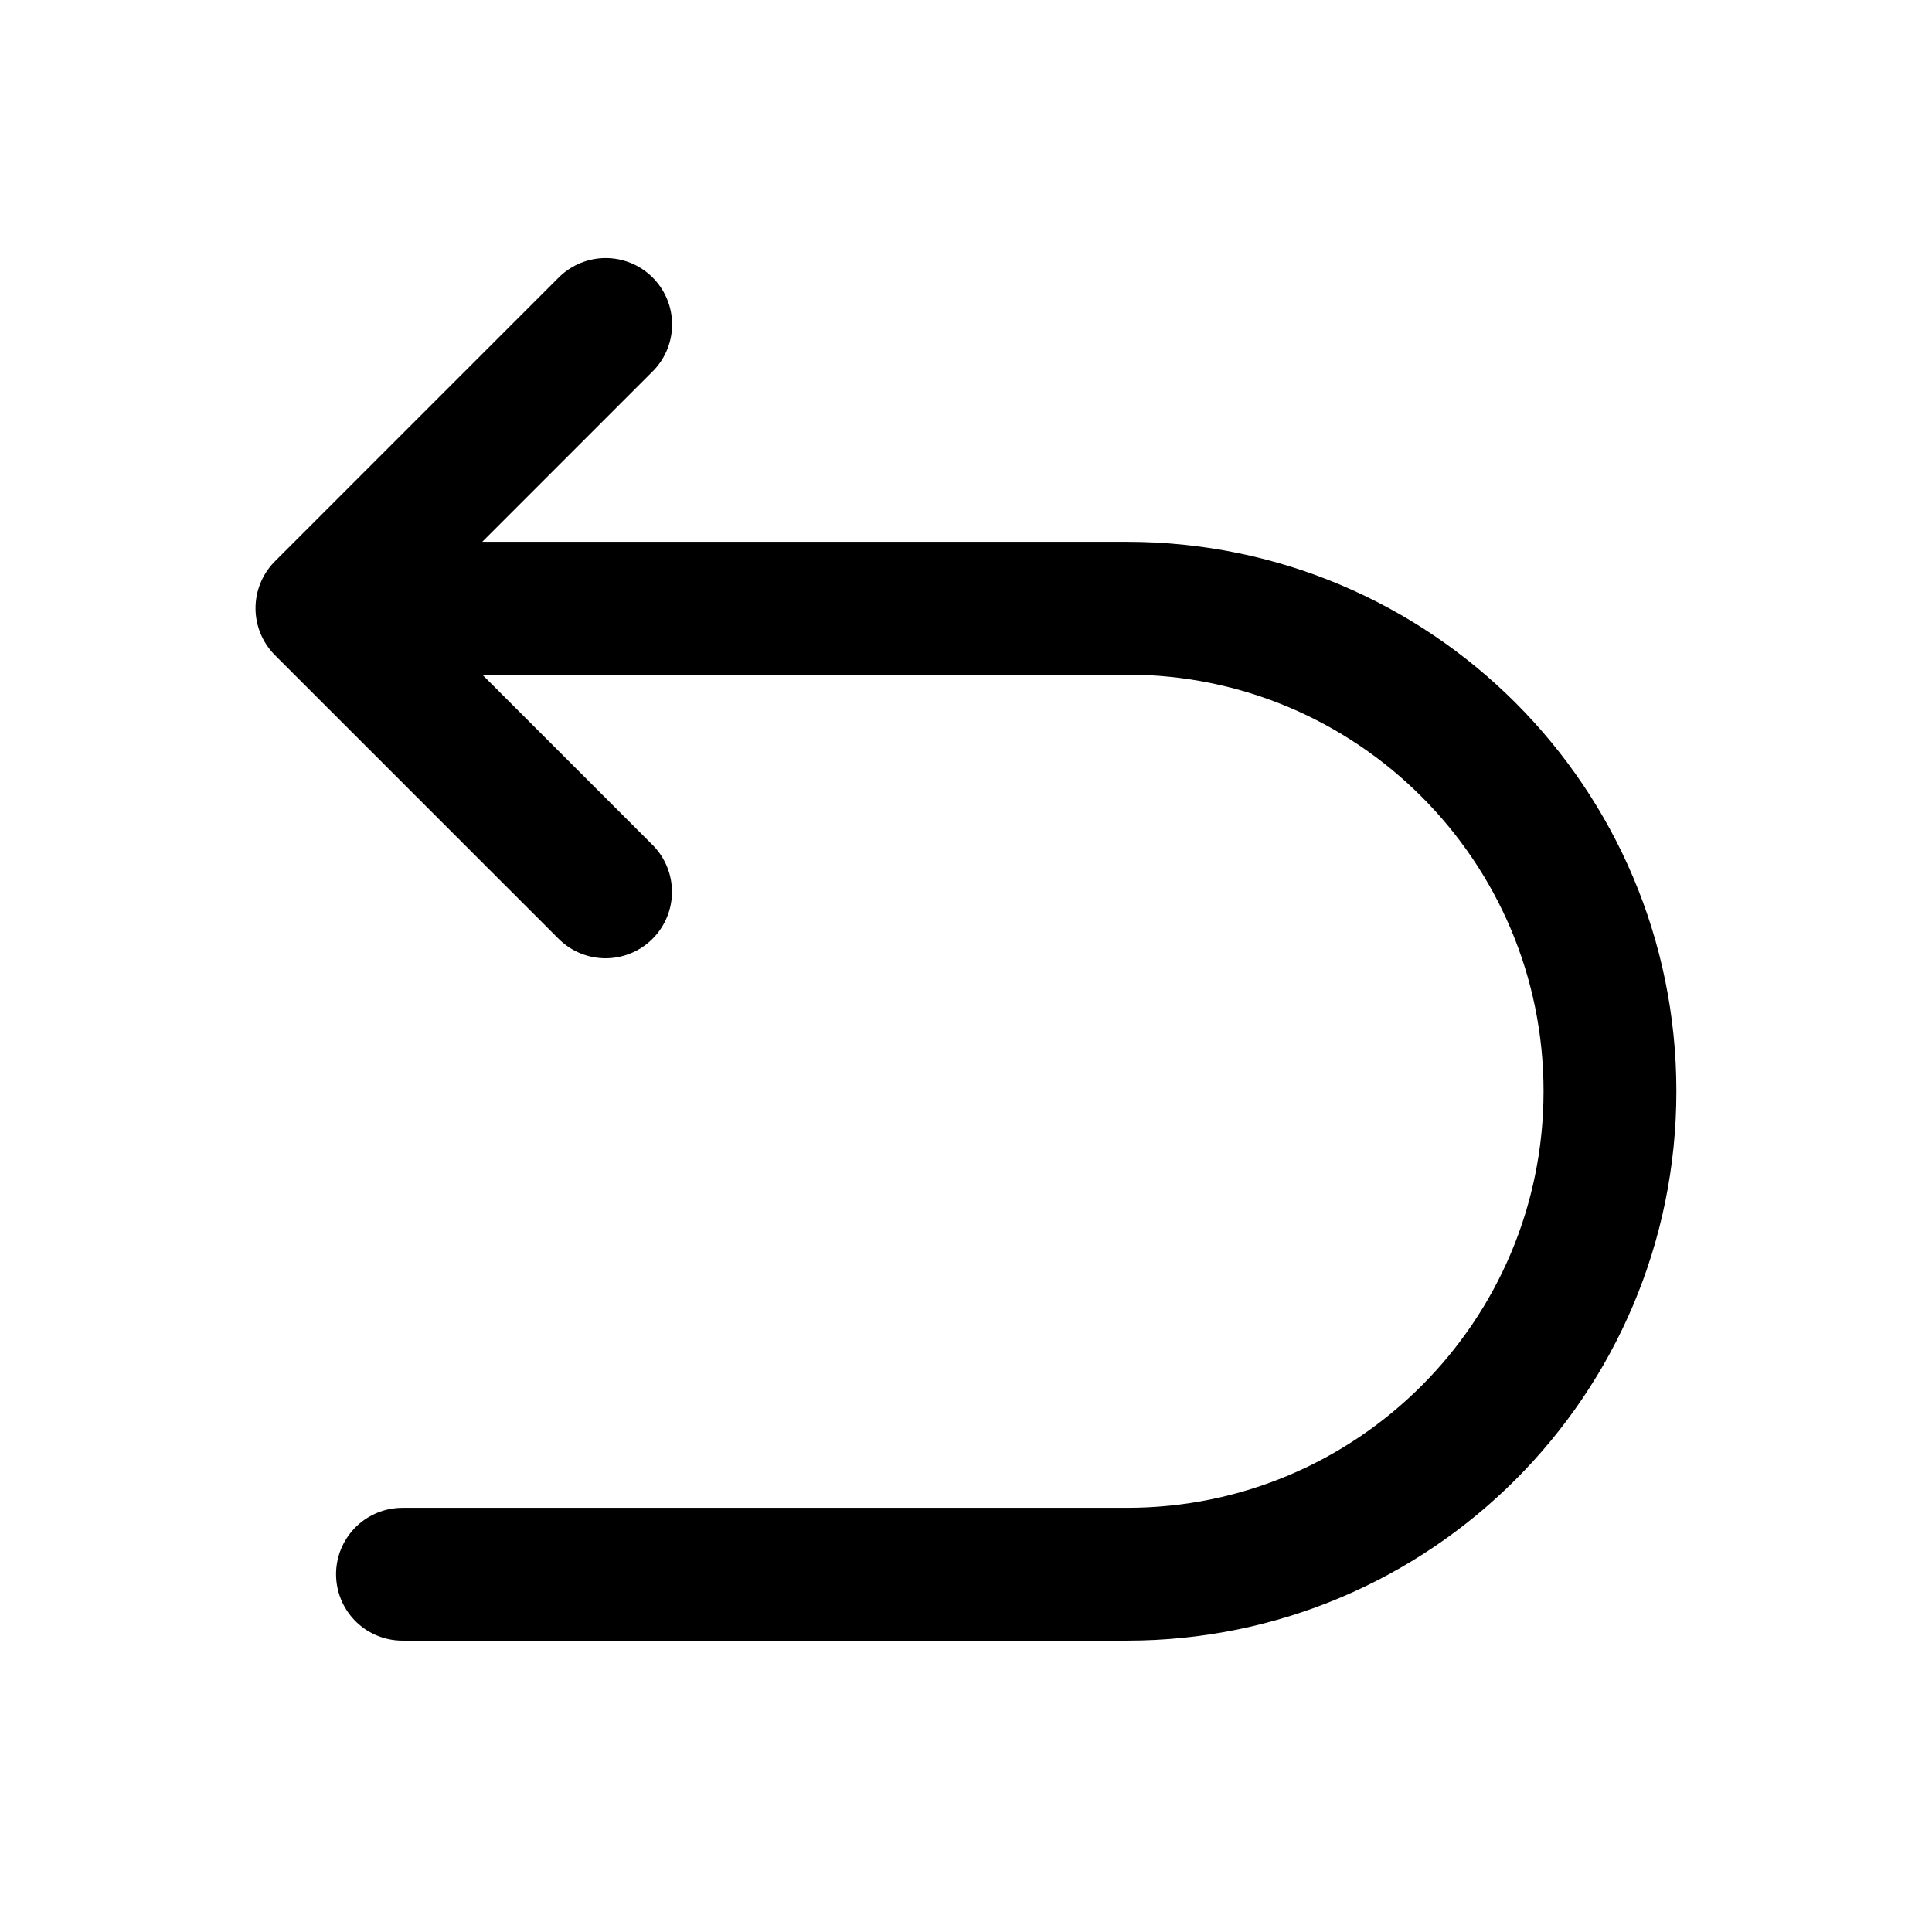
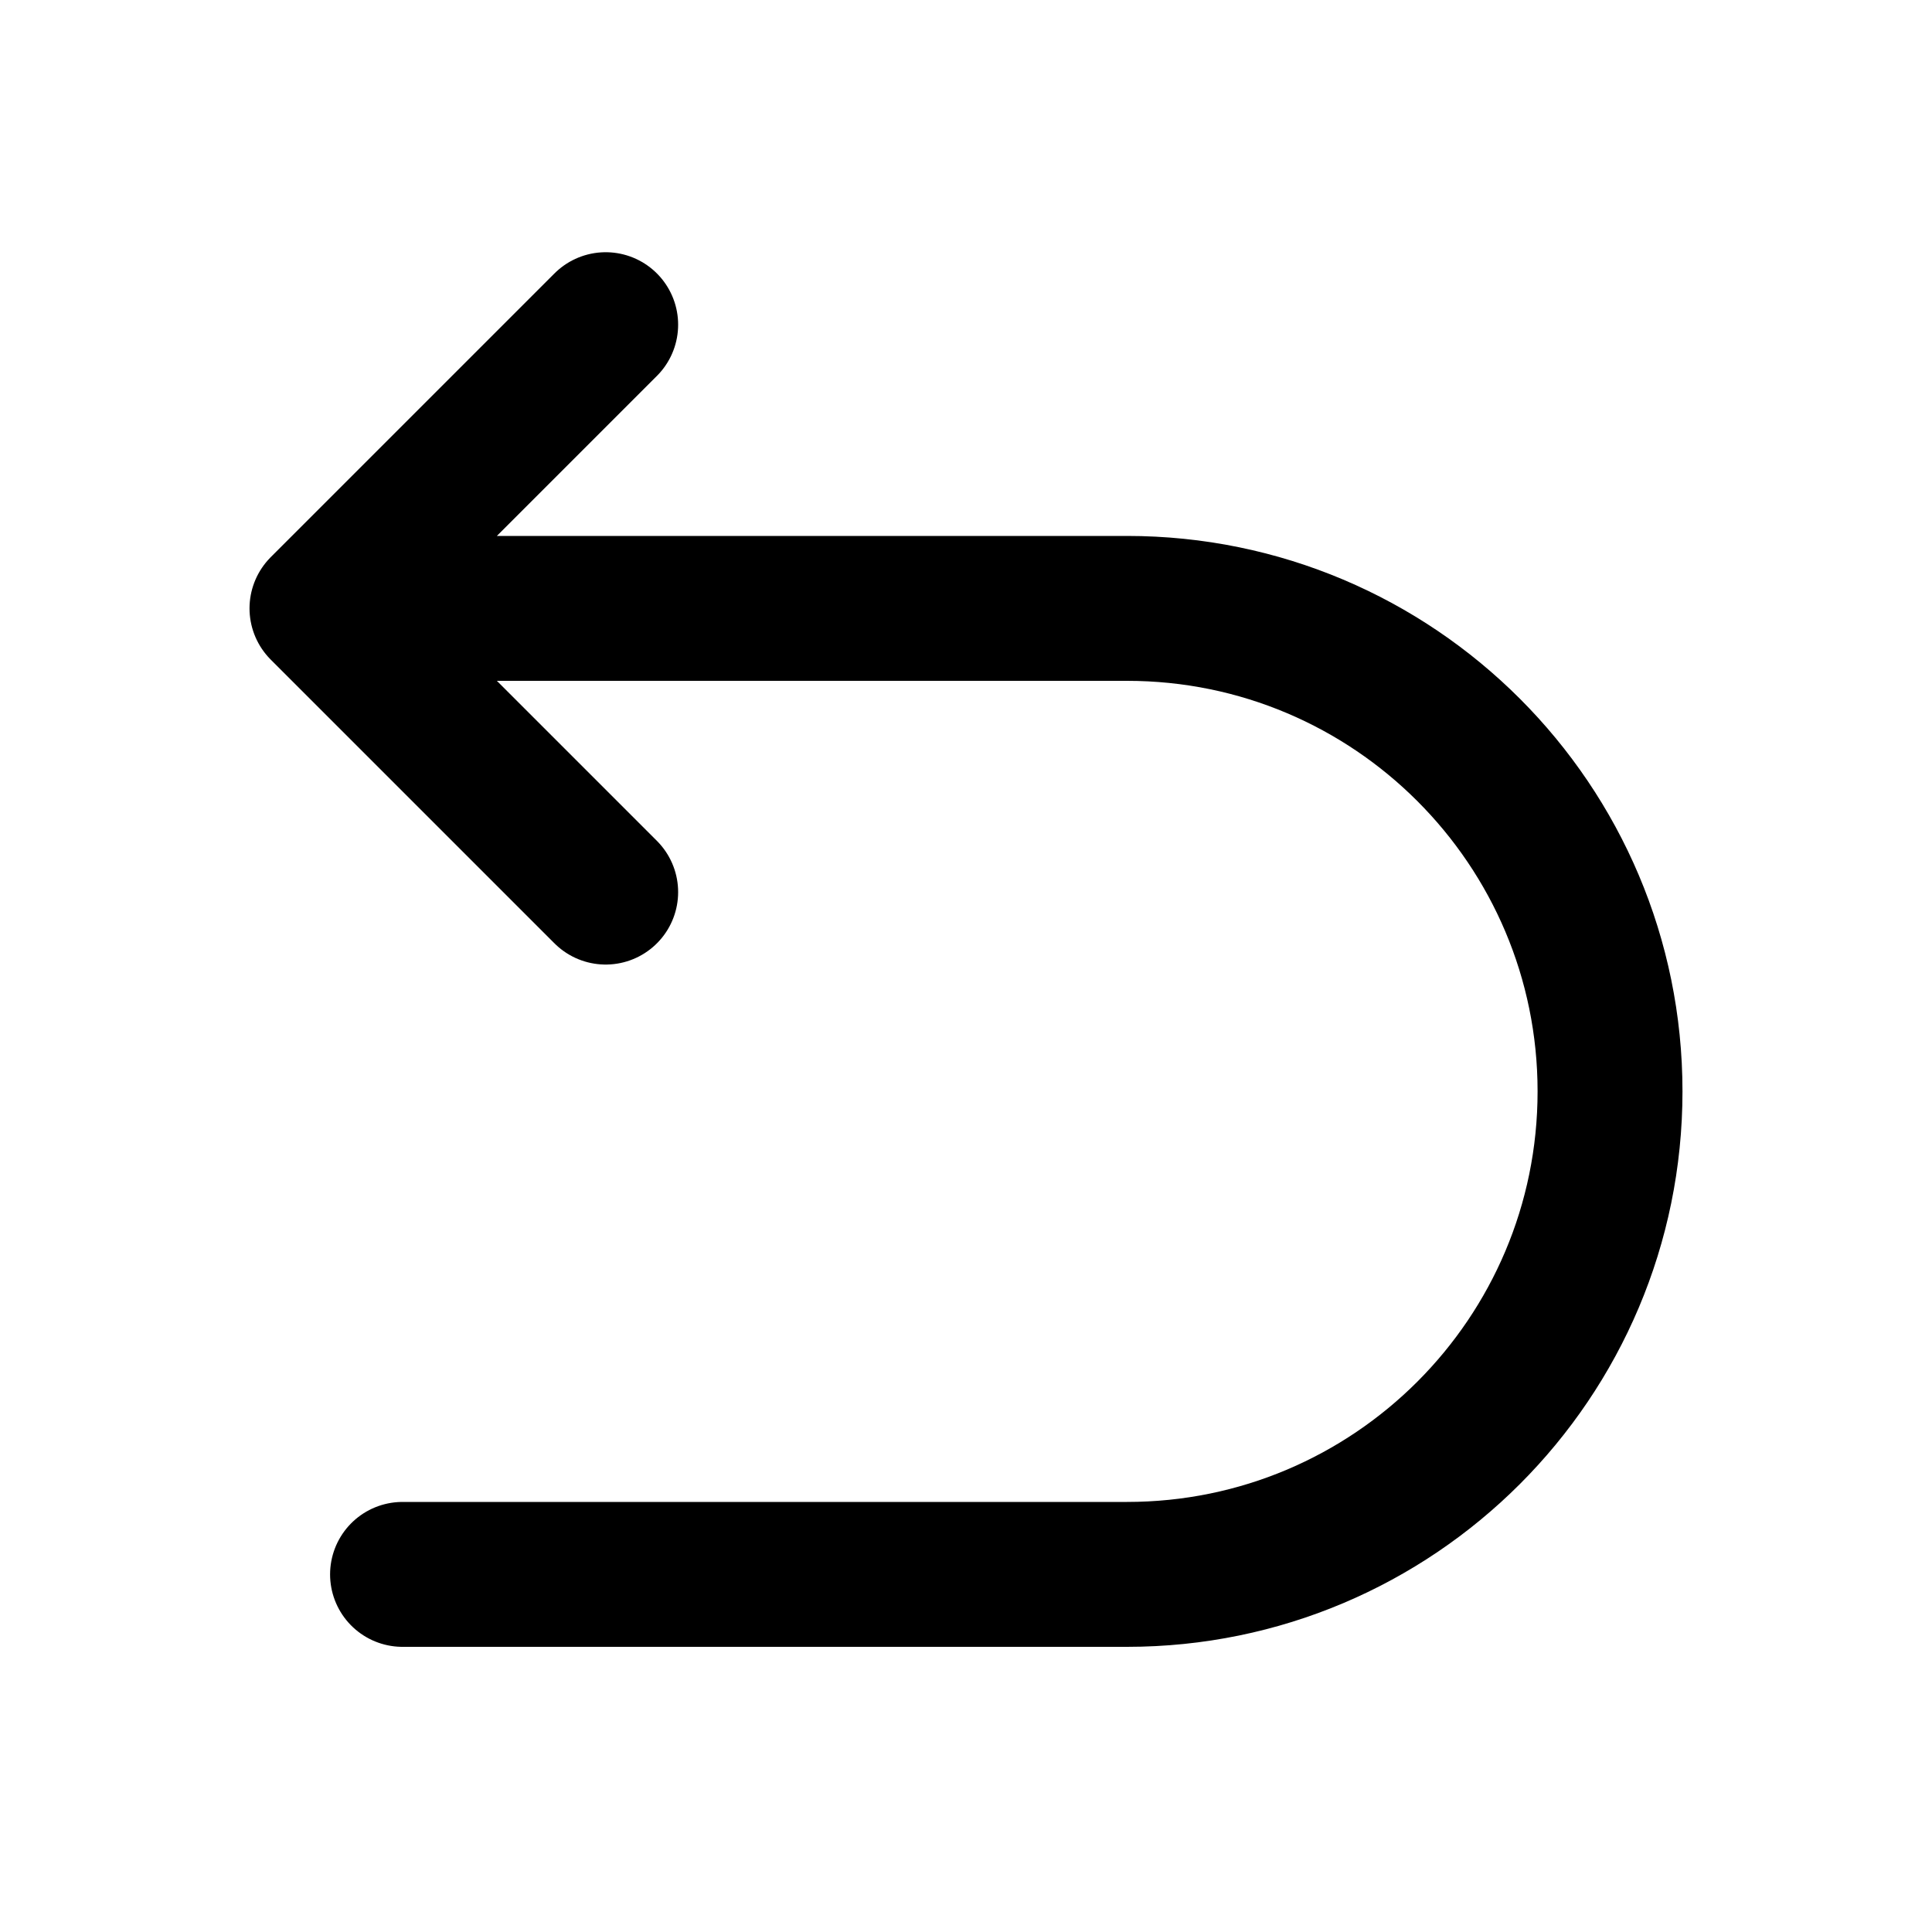
- <svg xmlns="http://www.w3.org/2000/svg" width="16" height="16" fill="none" viewBox="0 0 16 16">
-   <path stroke="currentColor" stroke-linecap="round" stroke-linejoin="round" stroke-width="1.1" d="M3.333 13.037h6a4 4 0 0 0 0-8H2.666m2.35-2.35-2.35 2.35 2.349 2.349" />
+ <svg xmlns="http://www.w3.org/2000/svg" fill="none" viewBox="0 0 20 20">
+   <path stroke="currentColor" stroke-linecap="round" stroke-linejoin="round" stroke-width="1.5" d="M4.167 16.298h7.5a5 5 0 1 0 0-10H3.333M6.27 3.361 3.333 6.298 6.27 9.235" />
</svg>
